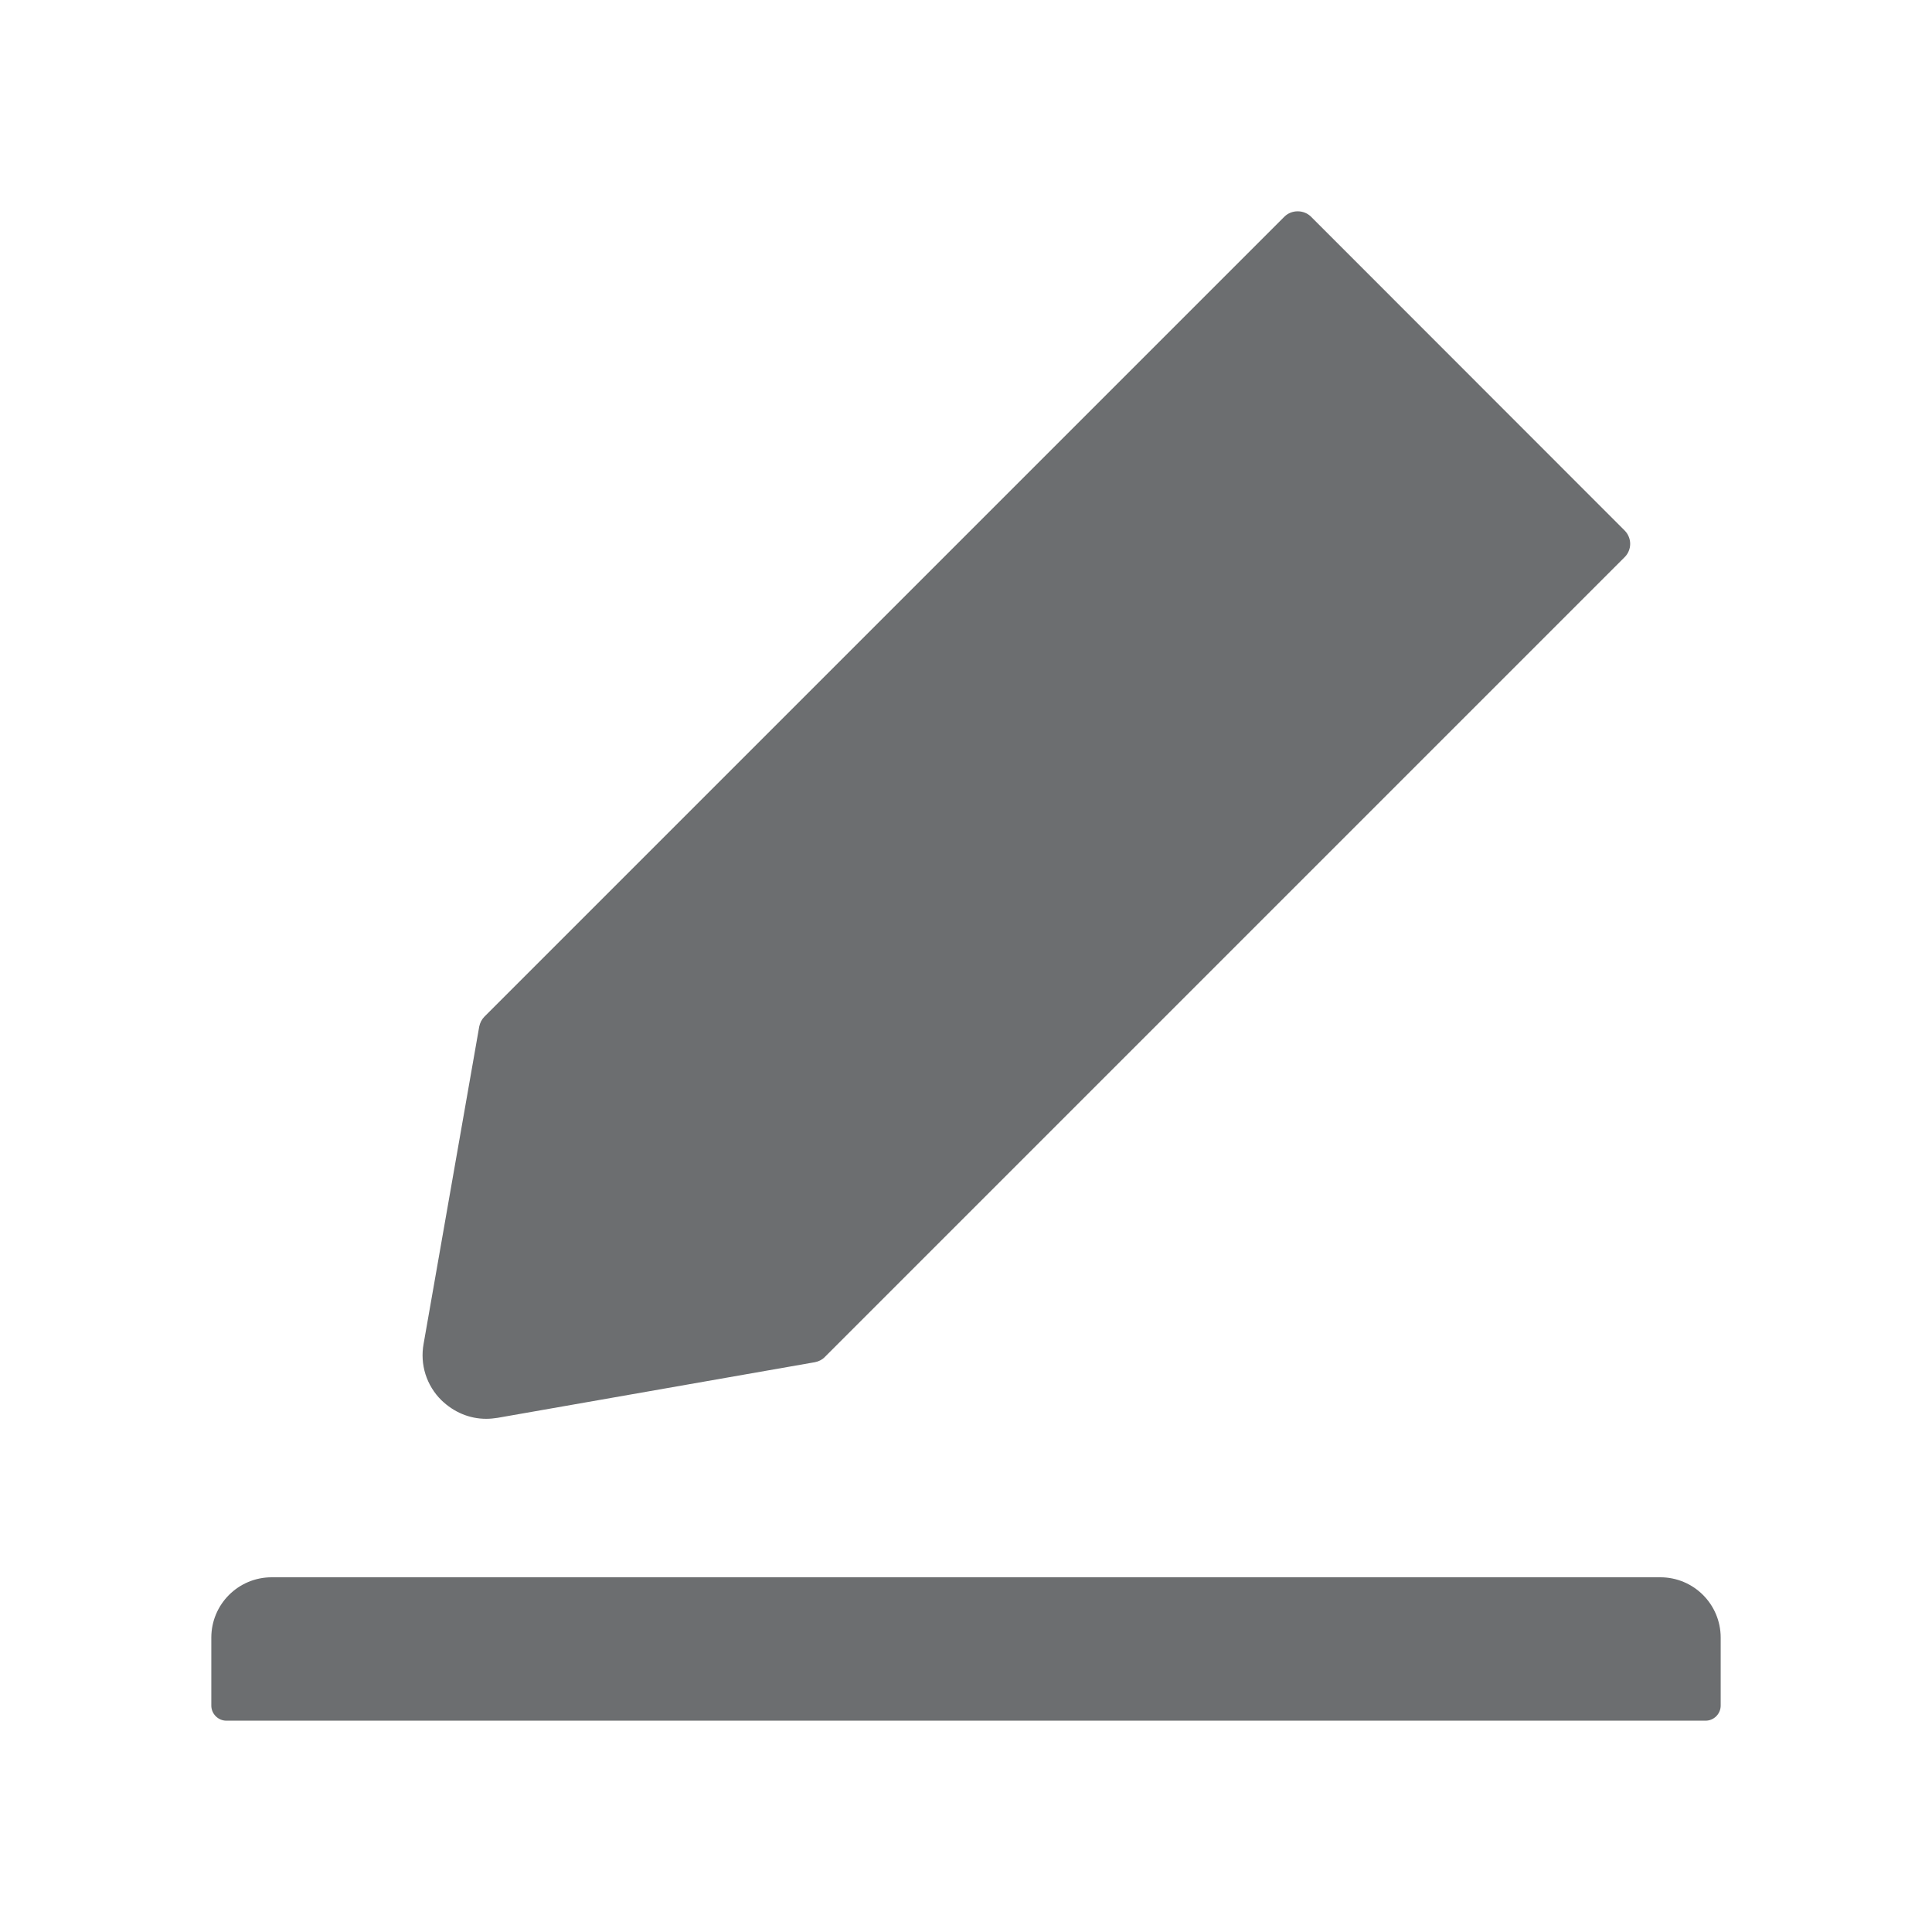
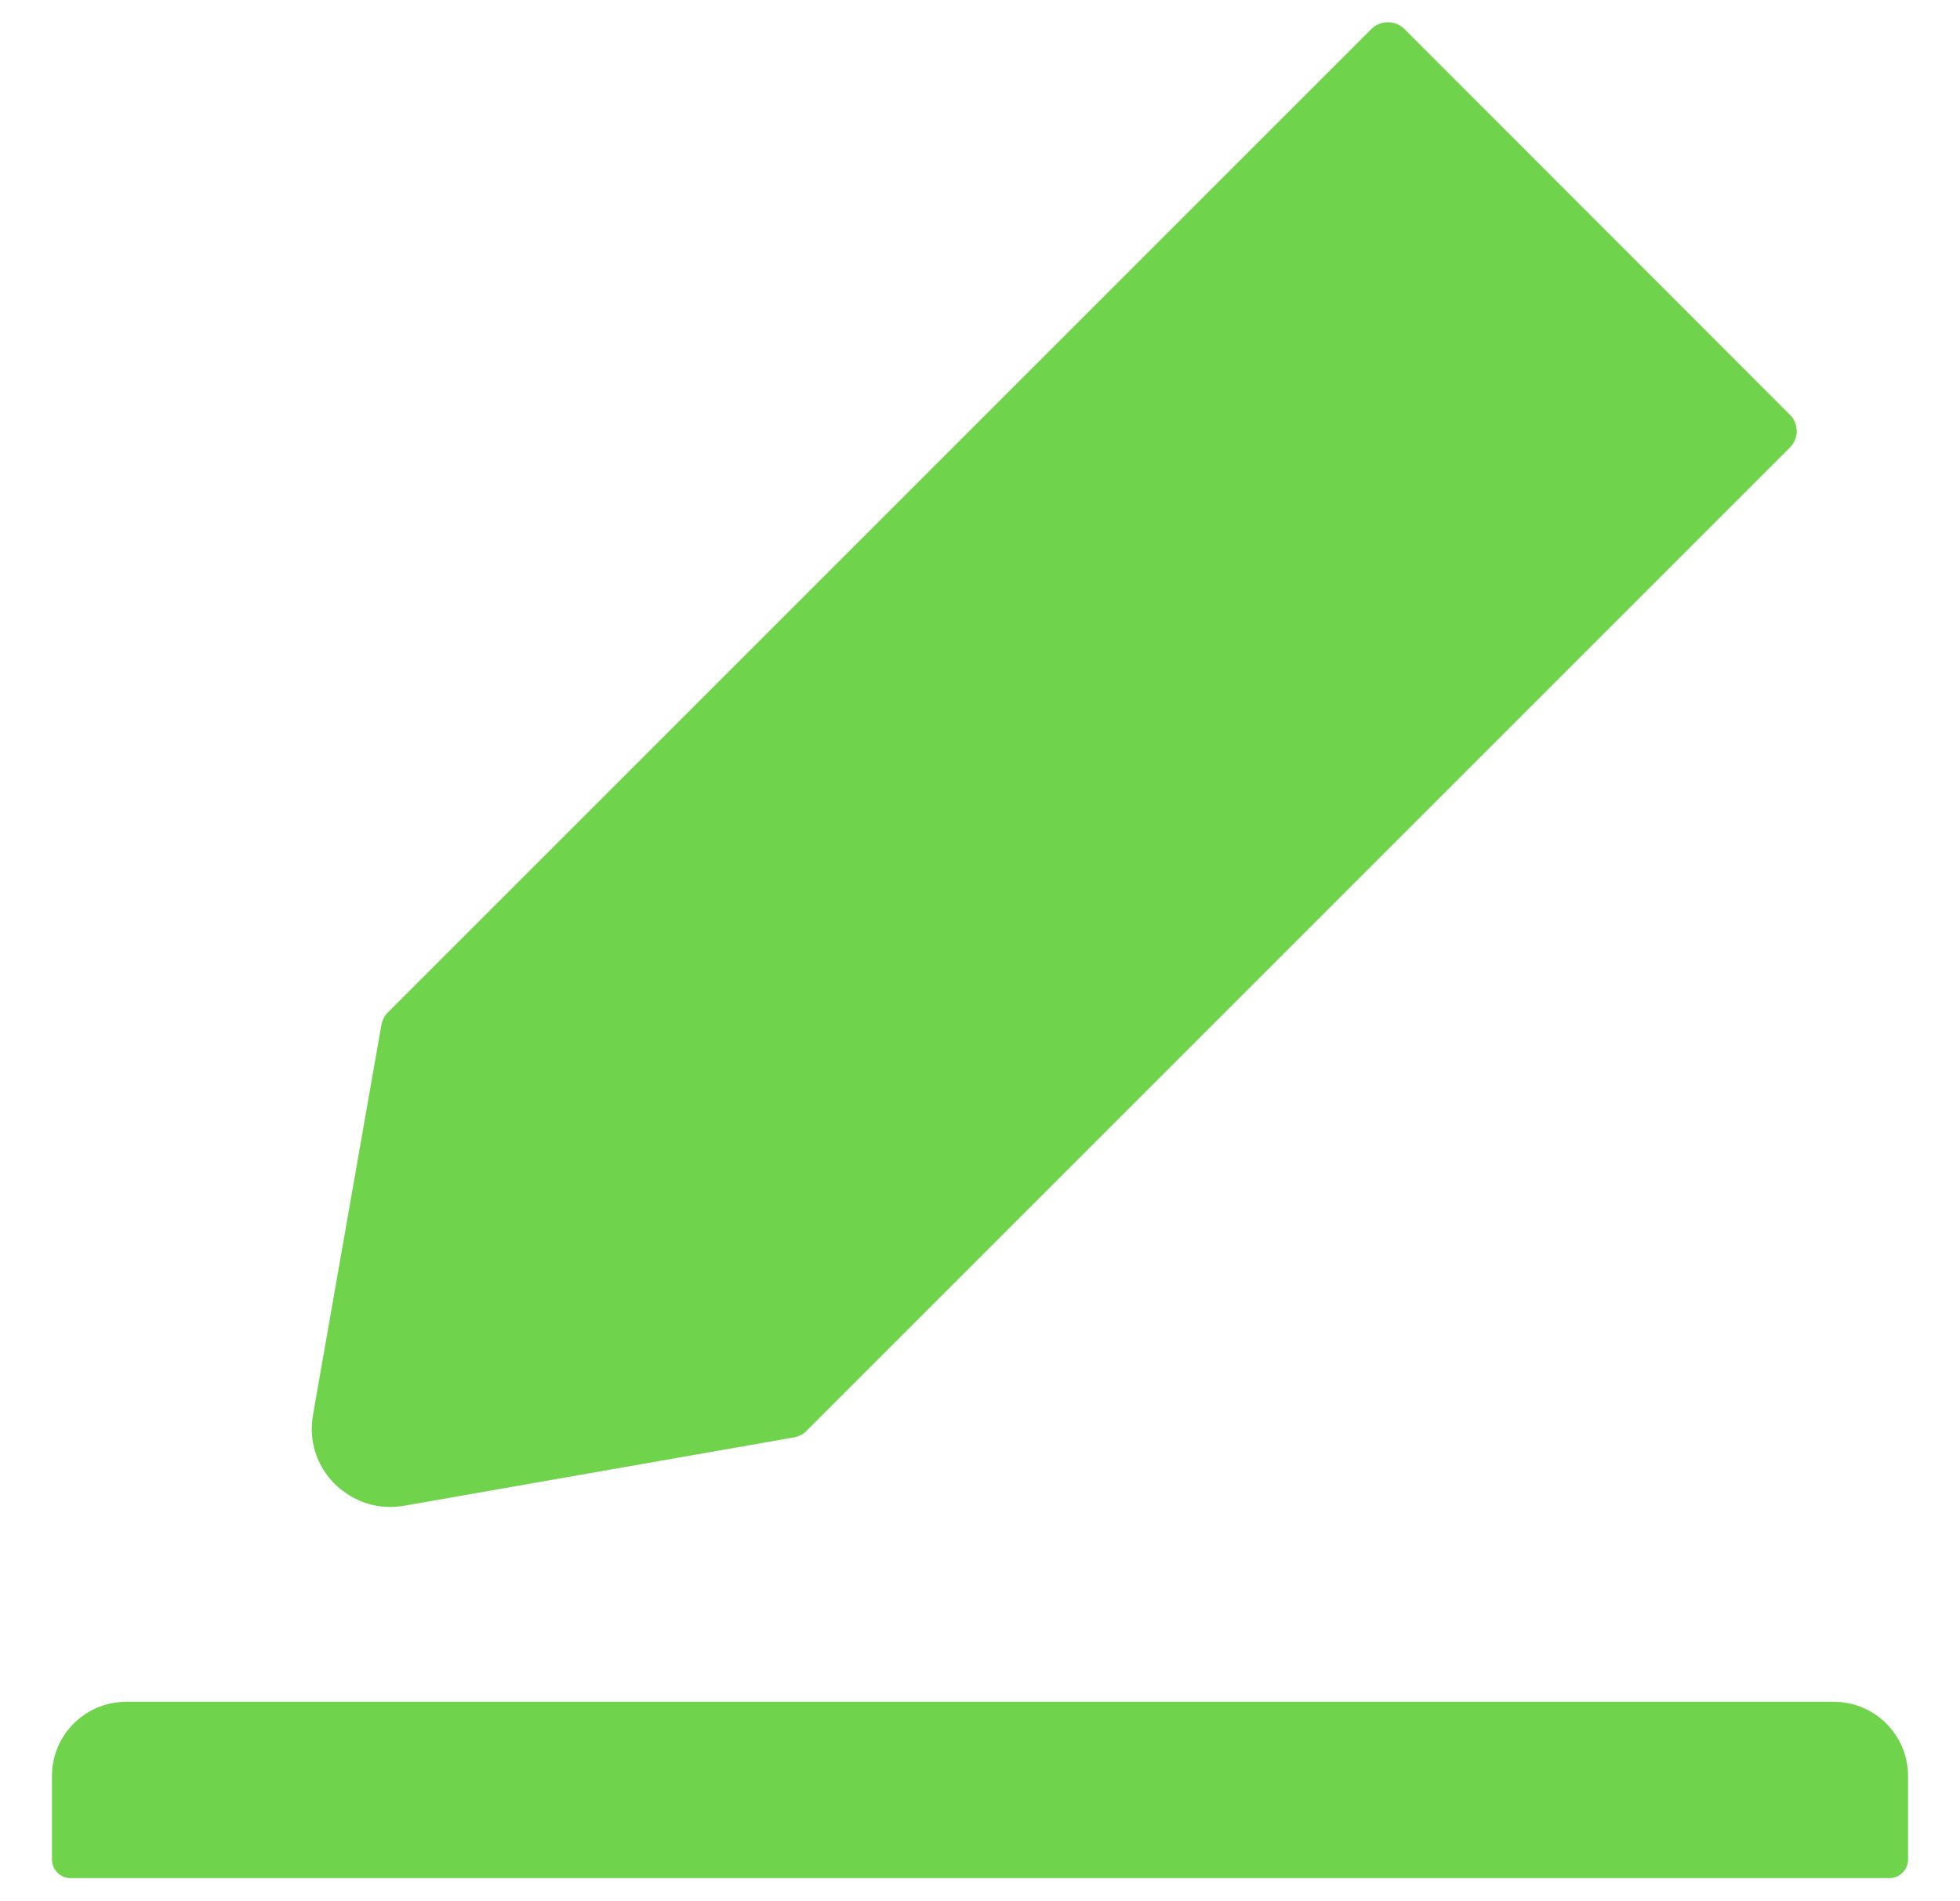
- <svg xmlns="http://www.w3.org/2000/svg" width="40" height="40" viewBox="0 0 40 40" fill="none">
-   <path d="M34.375 32.656H5.625C4.934 32.656 4.375 33.215 4.375 33.906V35.312C4.375 35.484 4.516 35.625 4.688 35.625H35.312C35.484 35.625 35.625 35.484 35.625 35.312V33.906C35.625 33.215 35.066 32.656 34.375 32.656ZM10.066 29.375C10.145 29.375 10.223 29.367 10.301 29.355L16.871 28.203C16.949 28.188 17.023 28.152 17.078 28.094L33.637 11.535C33.673 11.499 33.702 11.456 33.721 11.409C33.741 11.362 33.751 11.311 33.751 11.26C33.751 11.209 33.741 11.158 33.721 11.111C33.702 11.063 33.673 11.021 33.637 10.984L27.145 4.488C27.07 4.414 26.973 4.375 26.867 4.375C26.762 4.375 26.664 4.414 26.59 4.488L10.031 21.047C9.973 21.105 9.938 21.176 9.922 21.254L8.77 27.824C8.732 28.034 8.745 28.249 8.809 28.452C8.873 28.654 8.986 28.839 9.137 28.988C9.395 29.238 9.719 29.375 10.066 29.375Z" fill="#6C6E70" />
+ <svg xmlns="http://www.w3.org/2000/svg" width="33" height="32" viewBox="0 0 33 32" fill="none">
+   <path d="M30.875 28.656H2.125C1.434 28.656 0.875 29.215 0.875 29.906V31.312C0.875 31.484 1.016 31.625 1.188 31.625H31.812C31.984 31.625 32.125 31.484 32.125 31.312V29.906C32.125 29.215 31.566 28.656 30.875 28.656ZM6.566 25.375C6.645 25.375 6.723 25.367 6.801 25.355L13.371 24.203C13.449 24.188 13.523 24.152 13.578 24.094L30.137 7.535C30.173 7.499 30.202 7.456 30.221 7.409C30.241 7.362 30.251 7.311 30.251 7.26C30.251 7.209 30.241 7.158 30.221 7.111C30.202 7.063 30.173 7.021 30.137 6.984L23.645 0.488C23.57 0.414 23.473 0.375 23.367 0.375C23.262 0.375 23.164 0.414 23.09 0.488L6.531 17.047C6.473 17.105 6.438 17.176 6.422 17.254L5.27 23.824C5.232 24.034 5.245 24.249 5.309 24.452C5.373 24.654 5.486 24.839 5.637 24.988C5.895 25.238 6.219 25.375 6.566 25.375Z" fill="#6FD34C" />
</svg>
